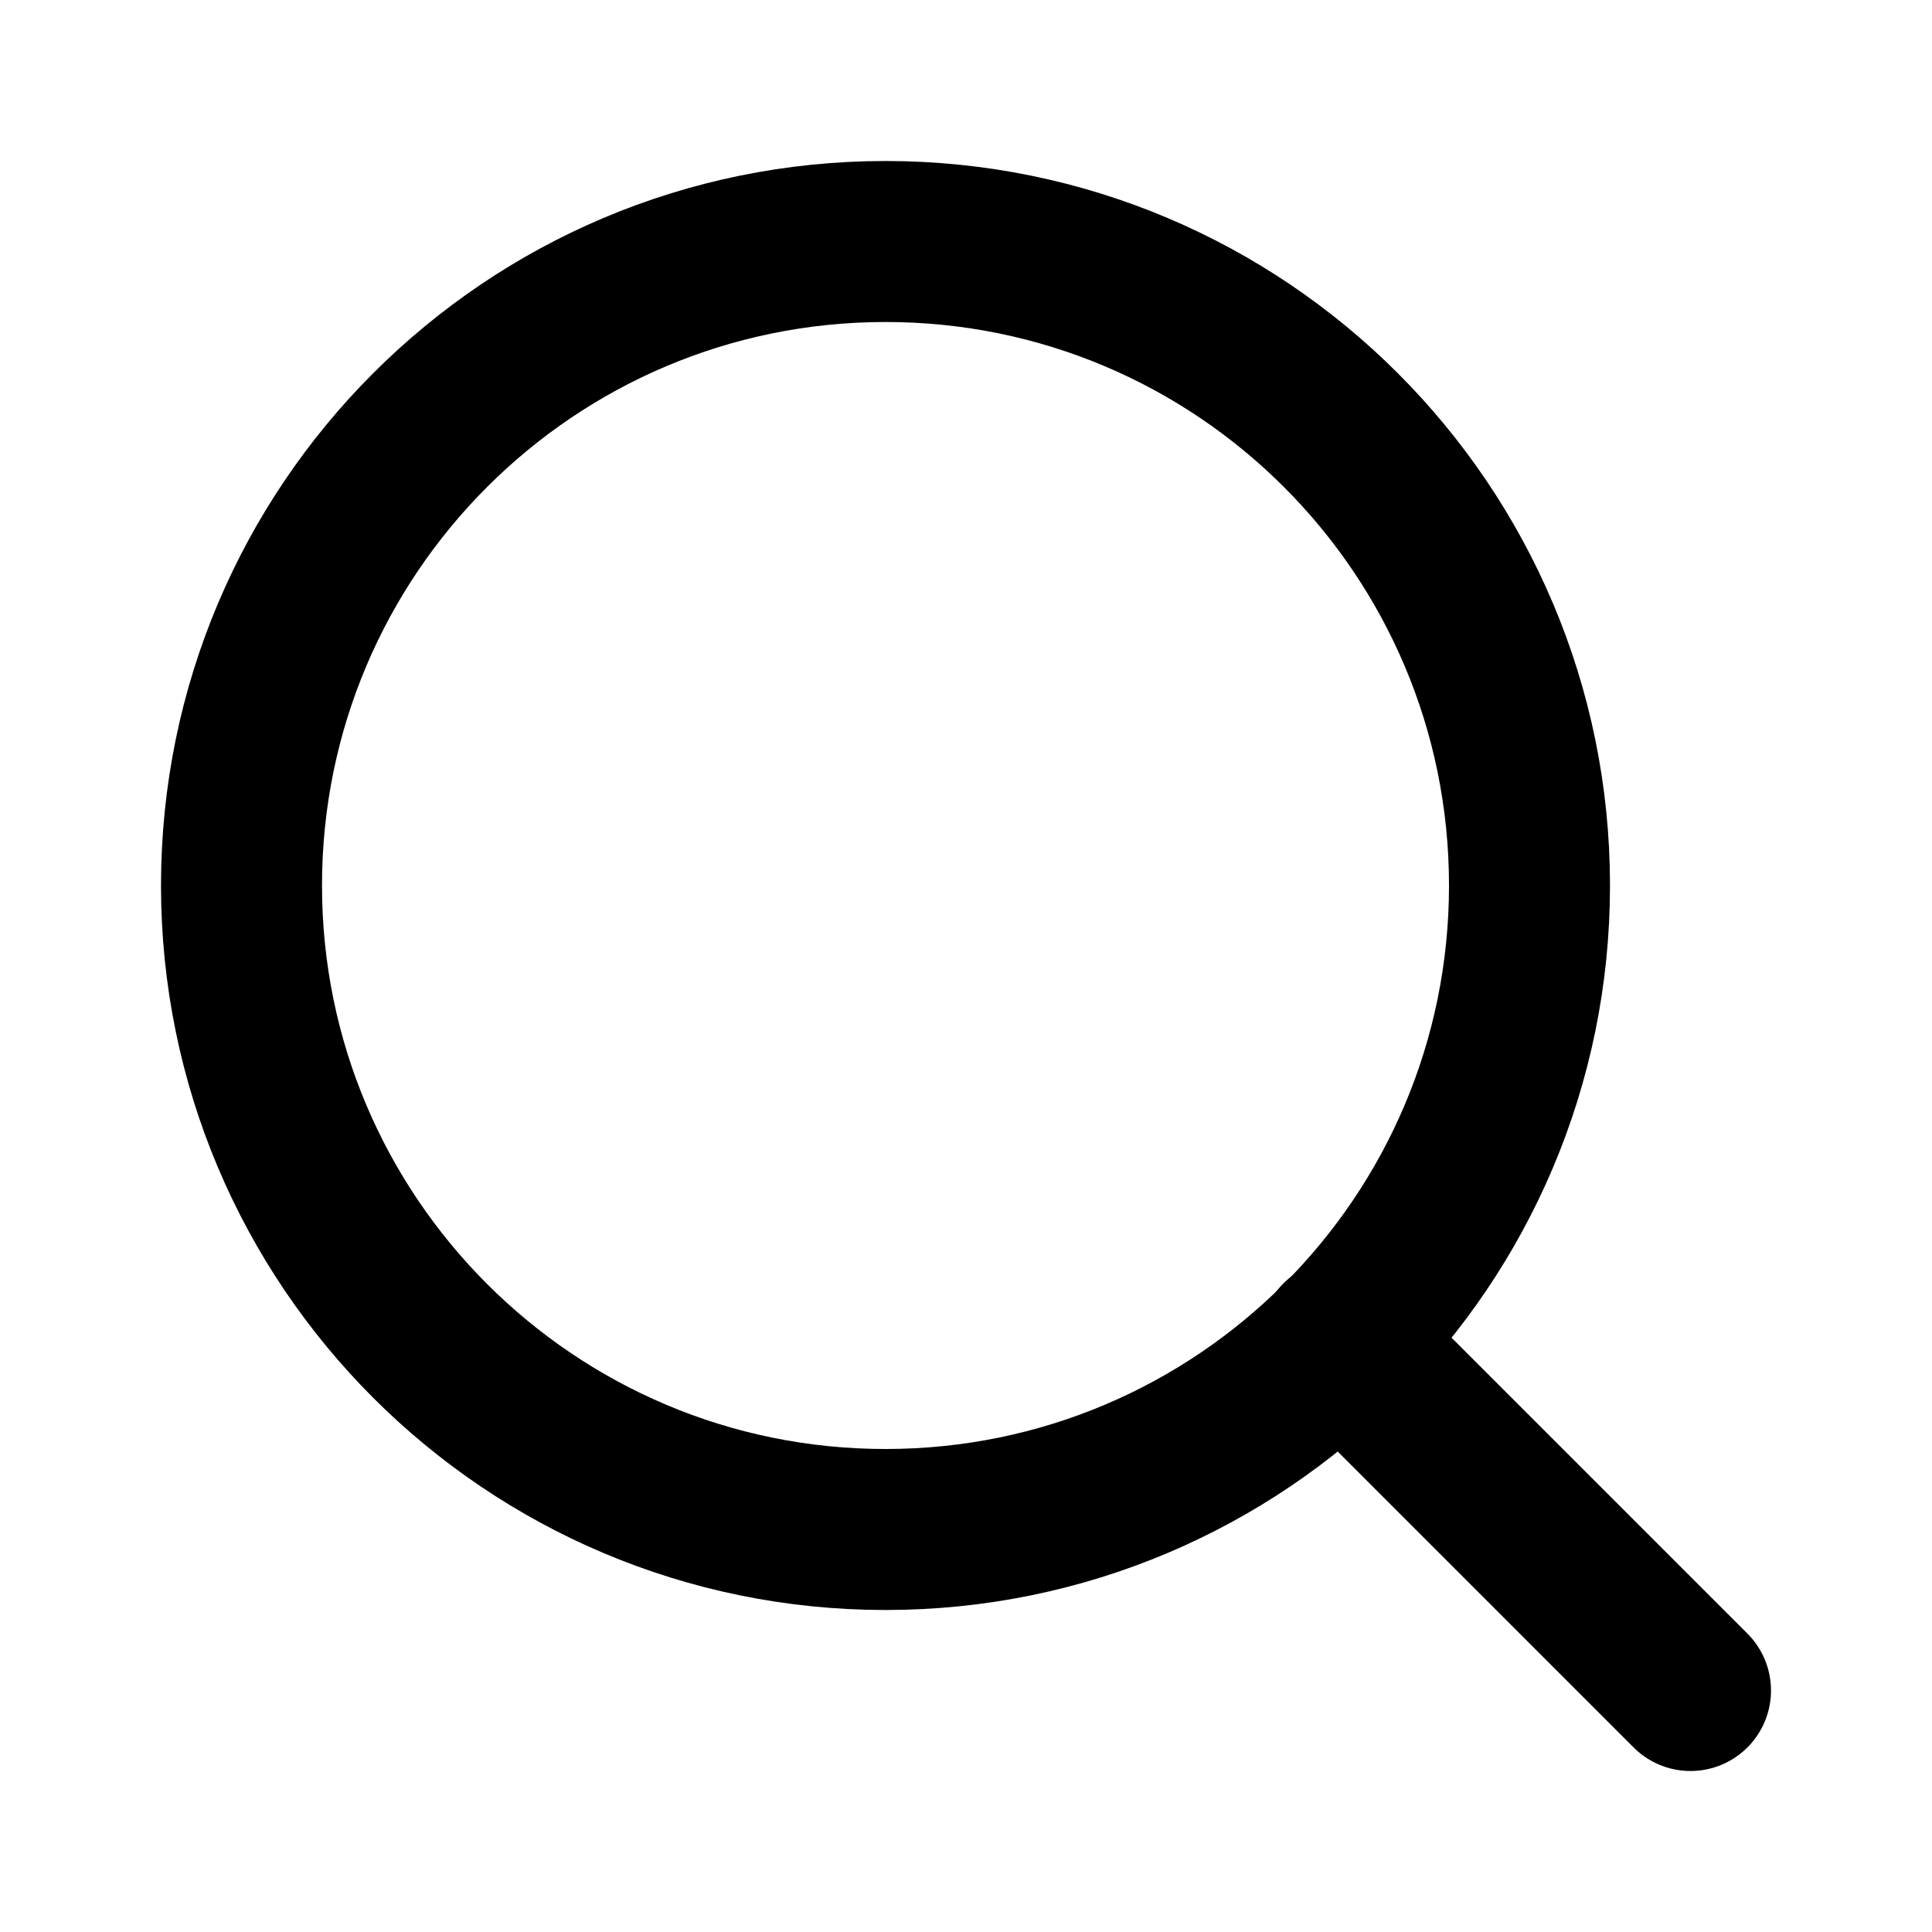
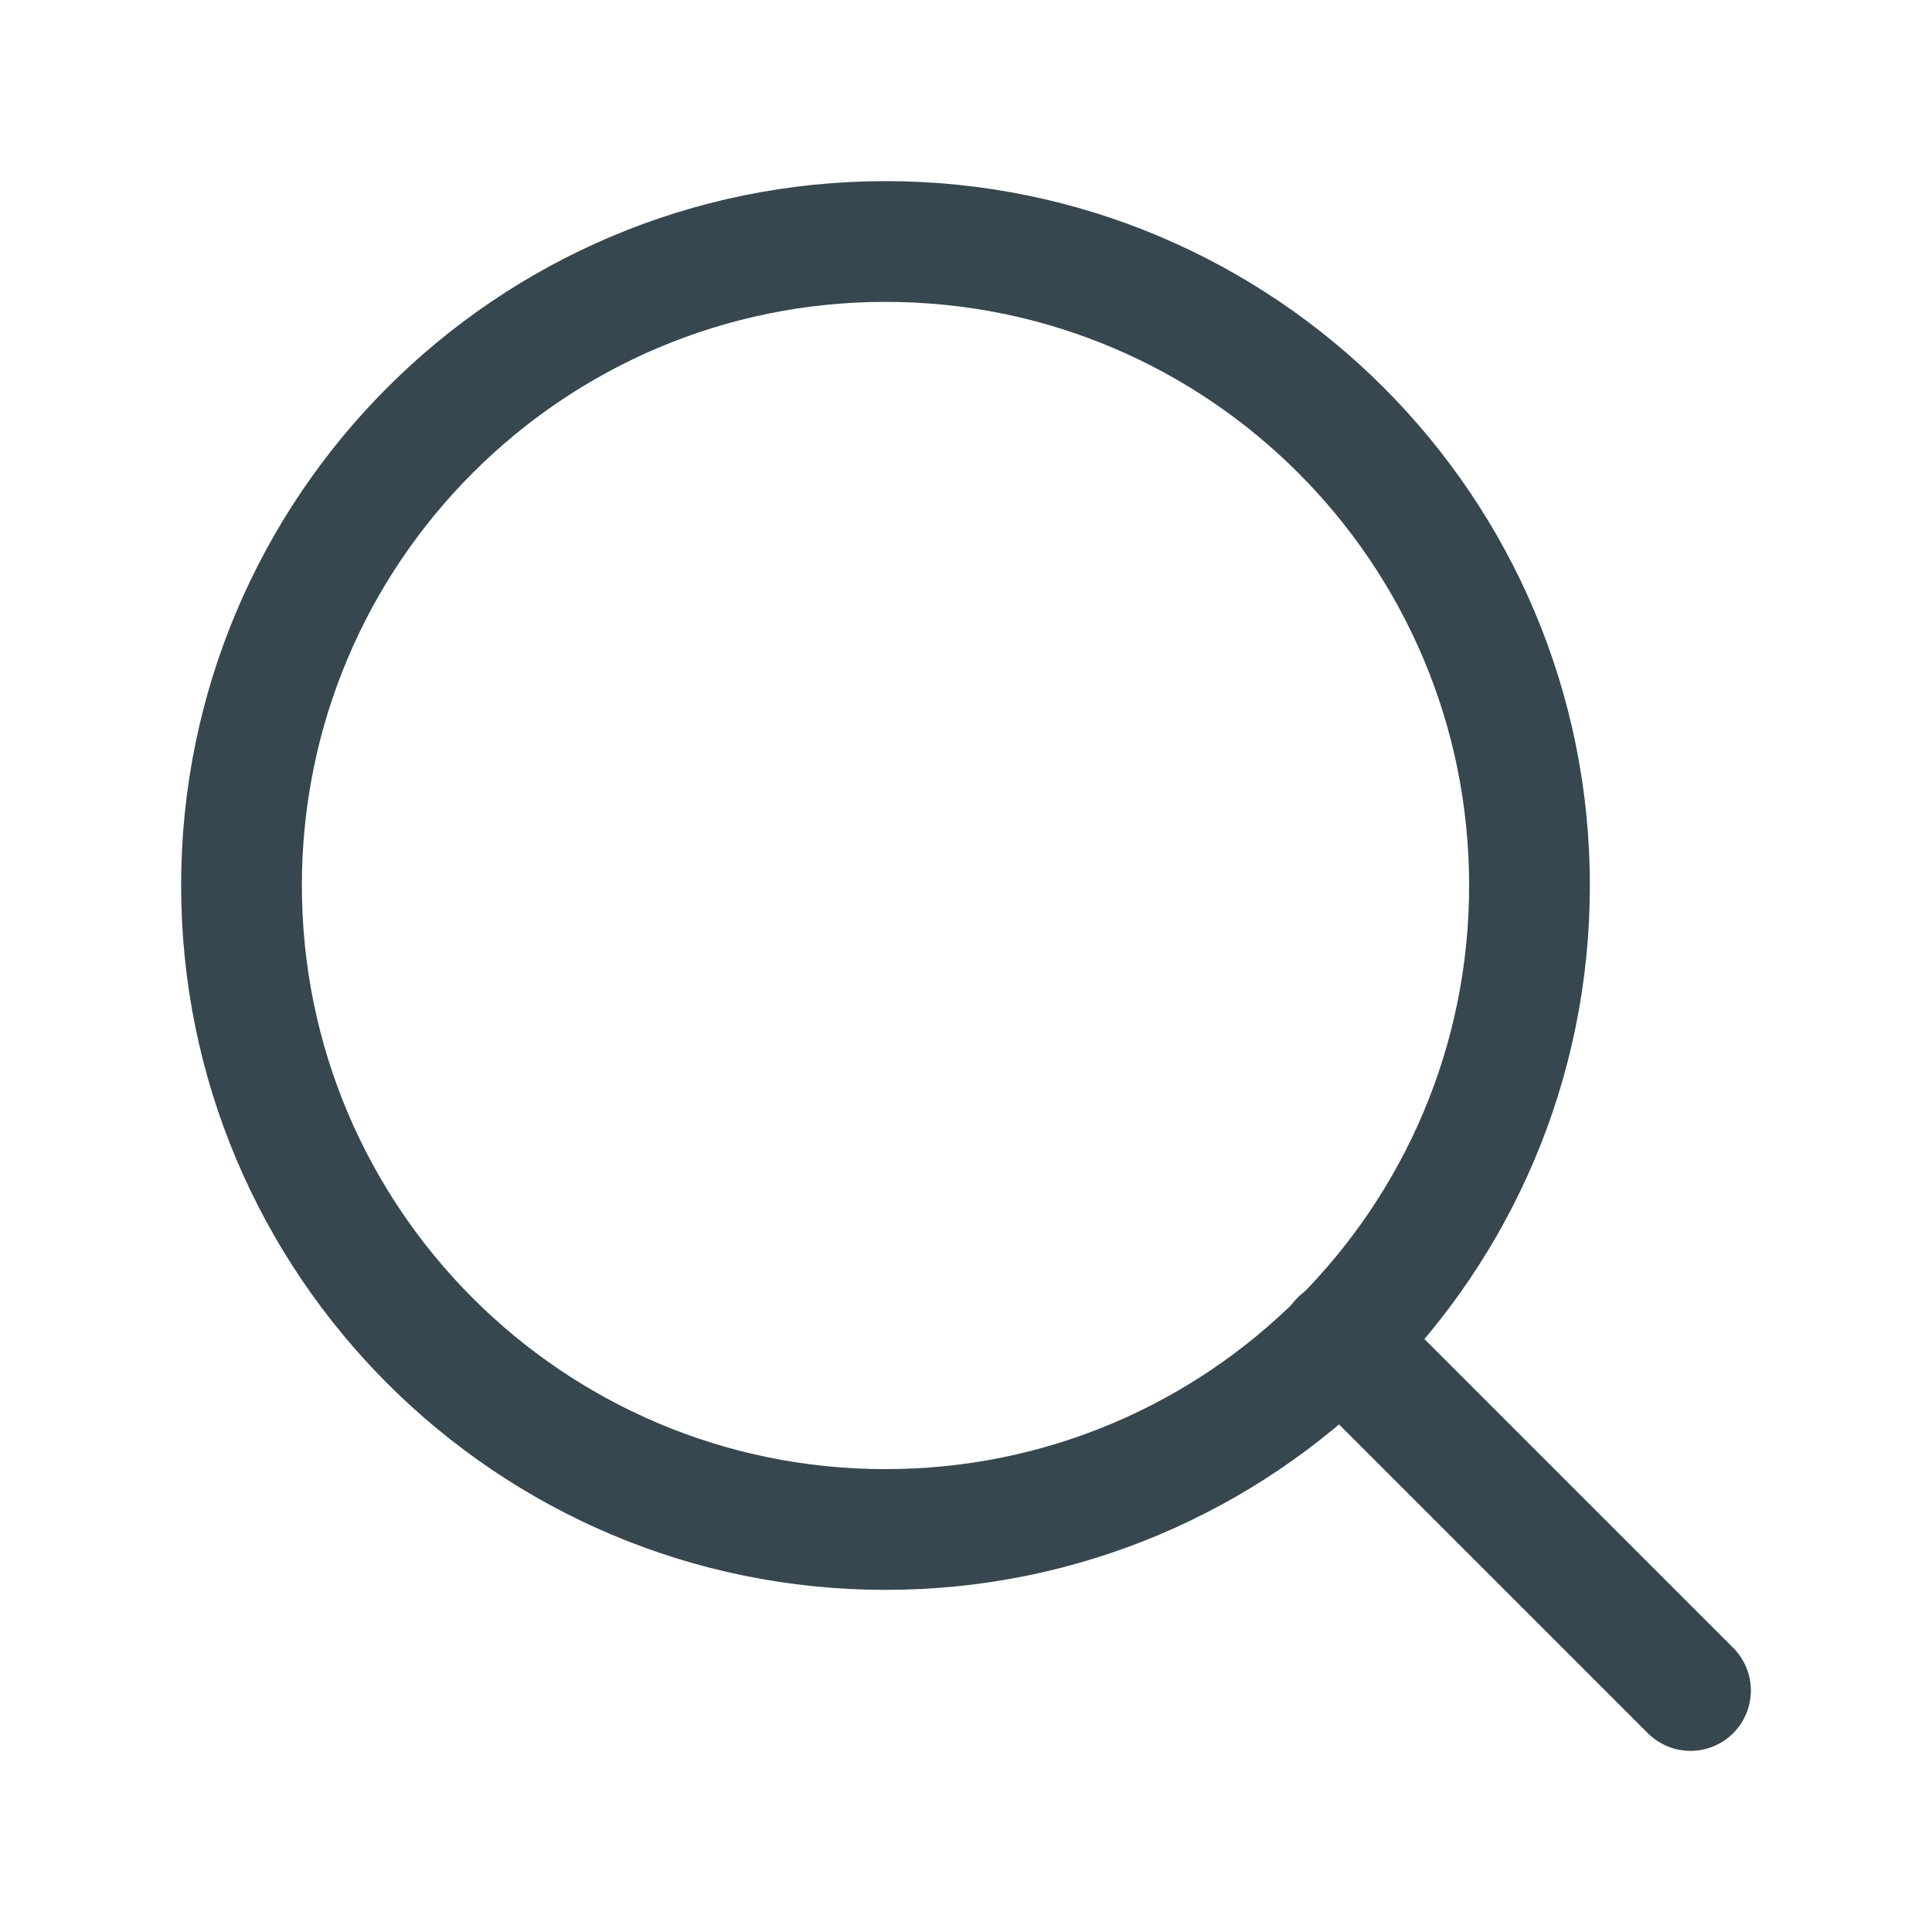
- <svg xmlns="http://www.w3.org/2000/svg" width="24" height="24" viewBox="0 0 24 24" fill="none" stroke="#000000" stroke-width="2" stroke-linecap="round" stroke-linejoin="round">
+ <svg xmlns="http://www.w3.org/2000/svg" width="24" height="24" viewBox="0 0 24 24" fill="none" stroke="#37474f" stroke-width="1.5" stroke-linecap="round" stroke-linejoin="round">
  <circle cx="11" cy="11" r="8" />
  <line x1="21" y1="21" x2="16.65" y2="16.65" />
</svg>
